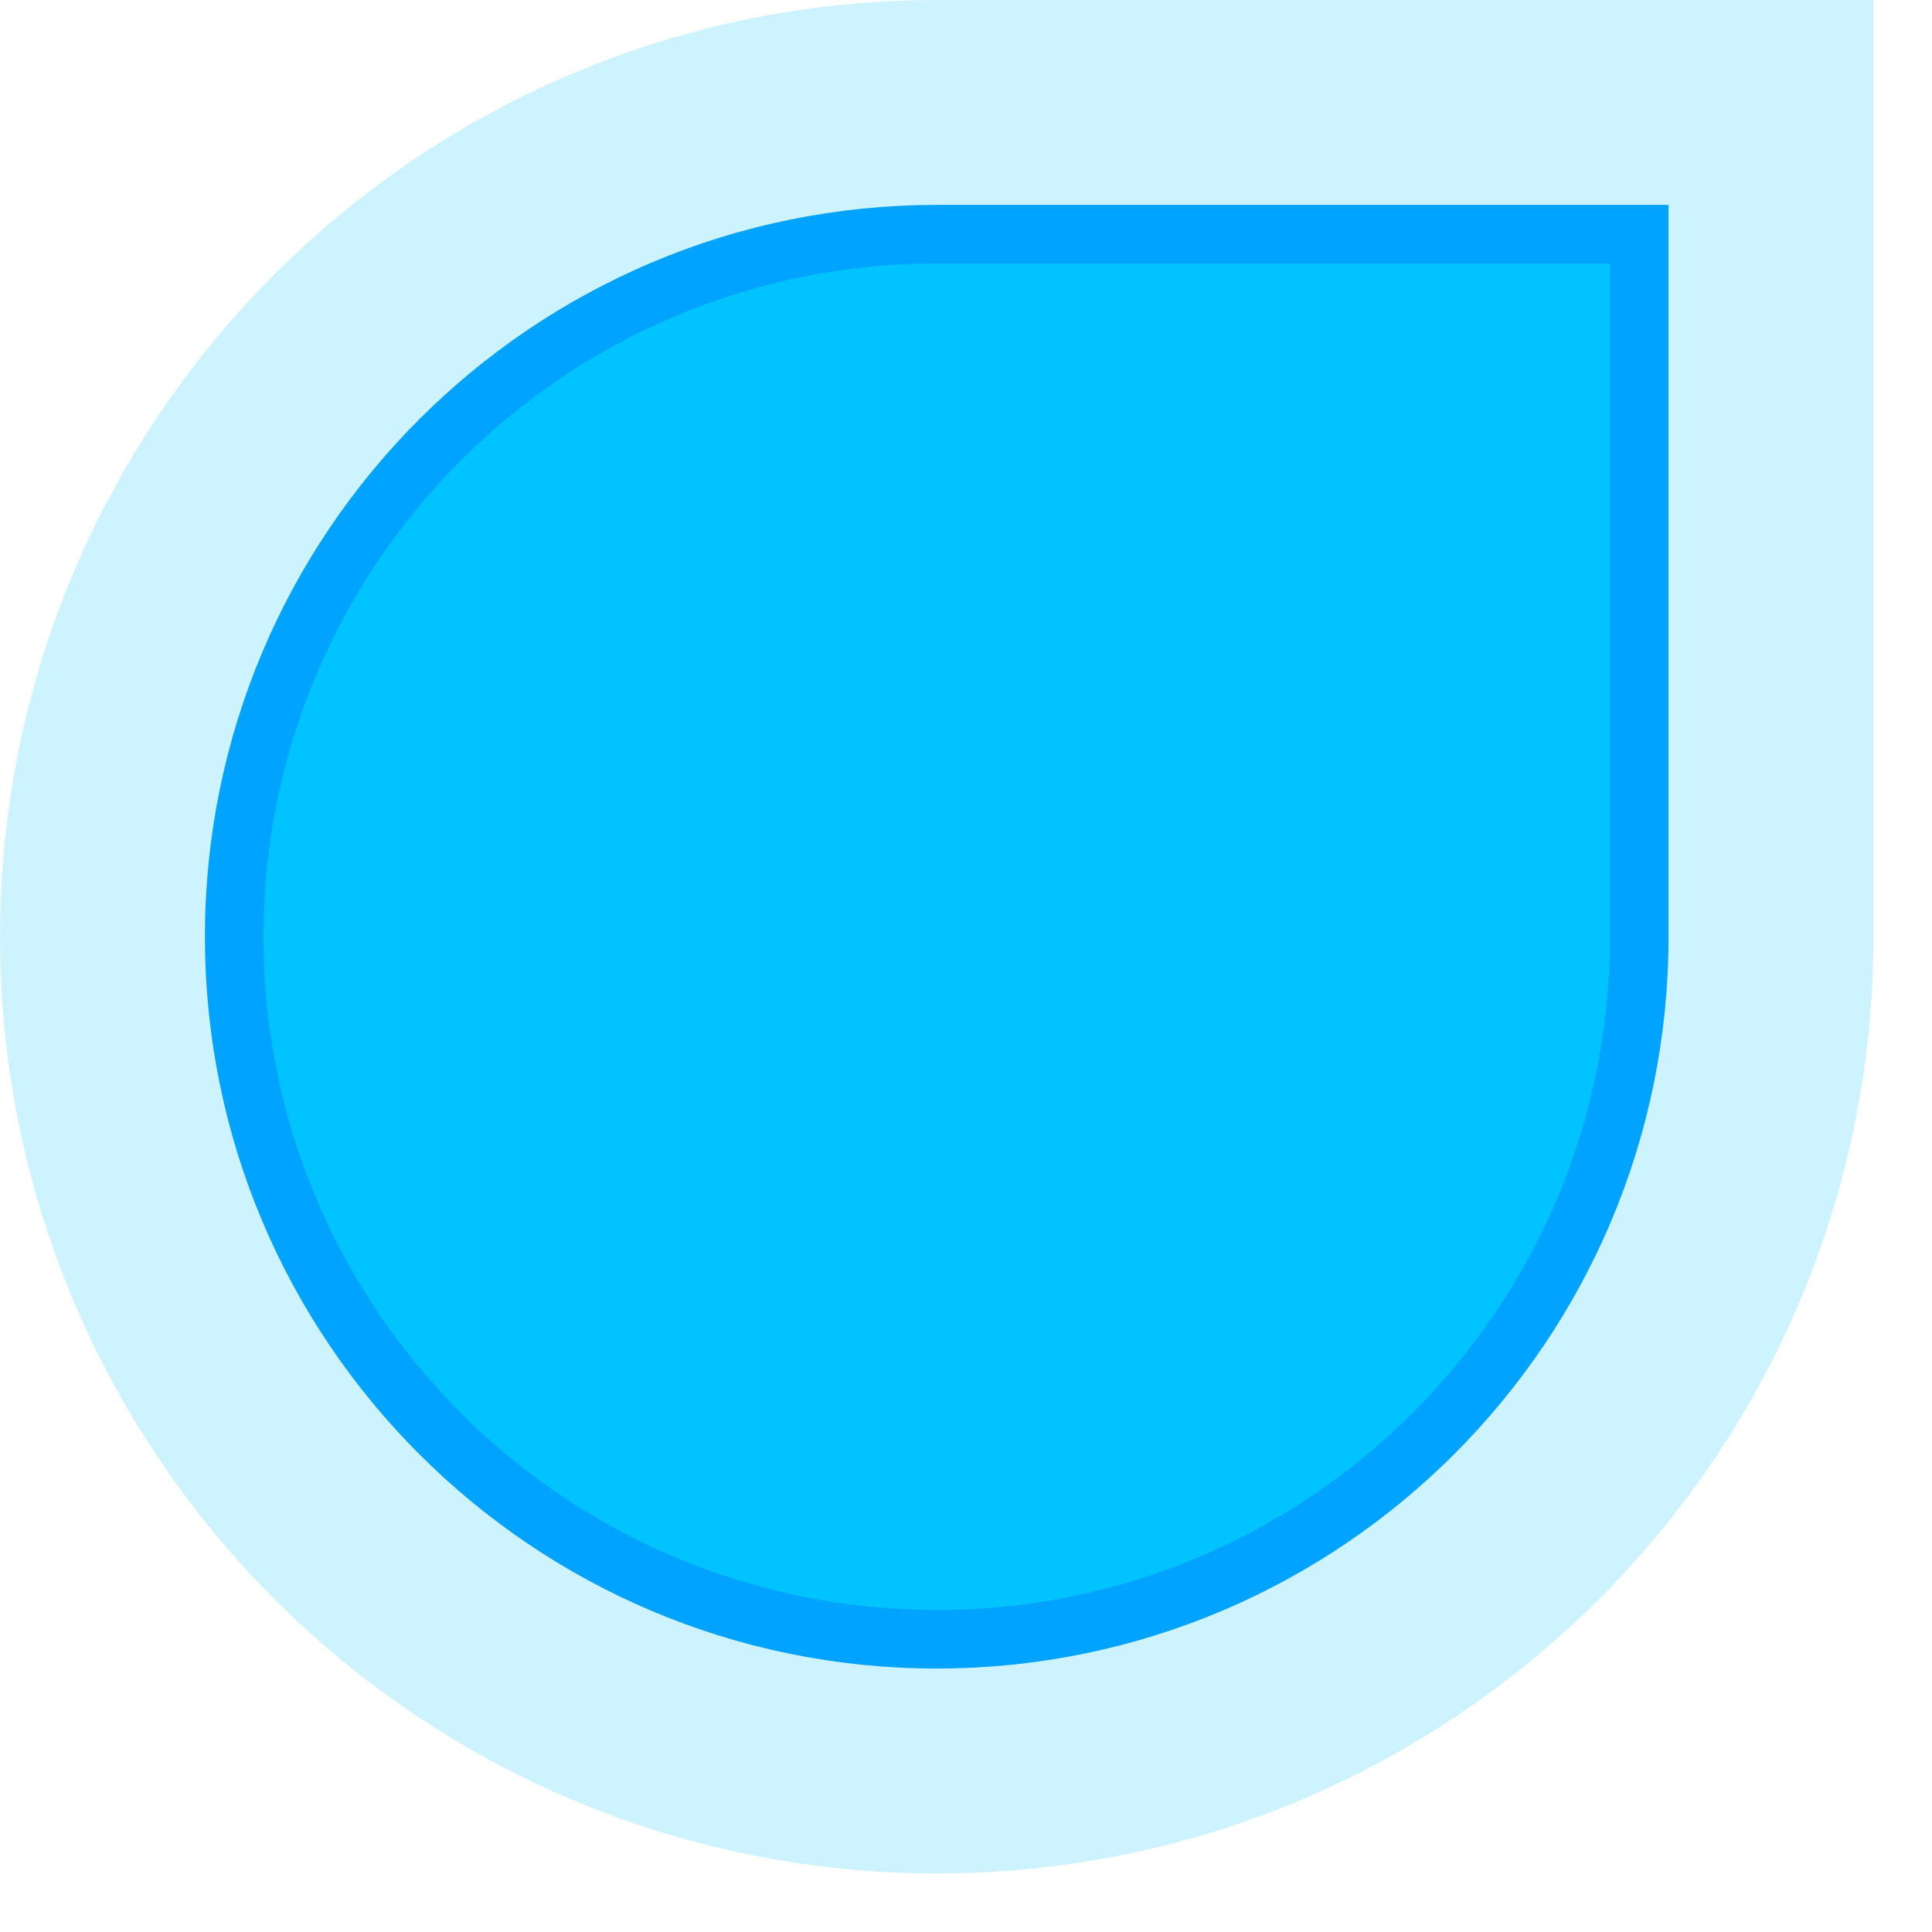
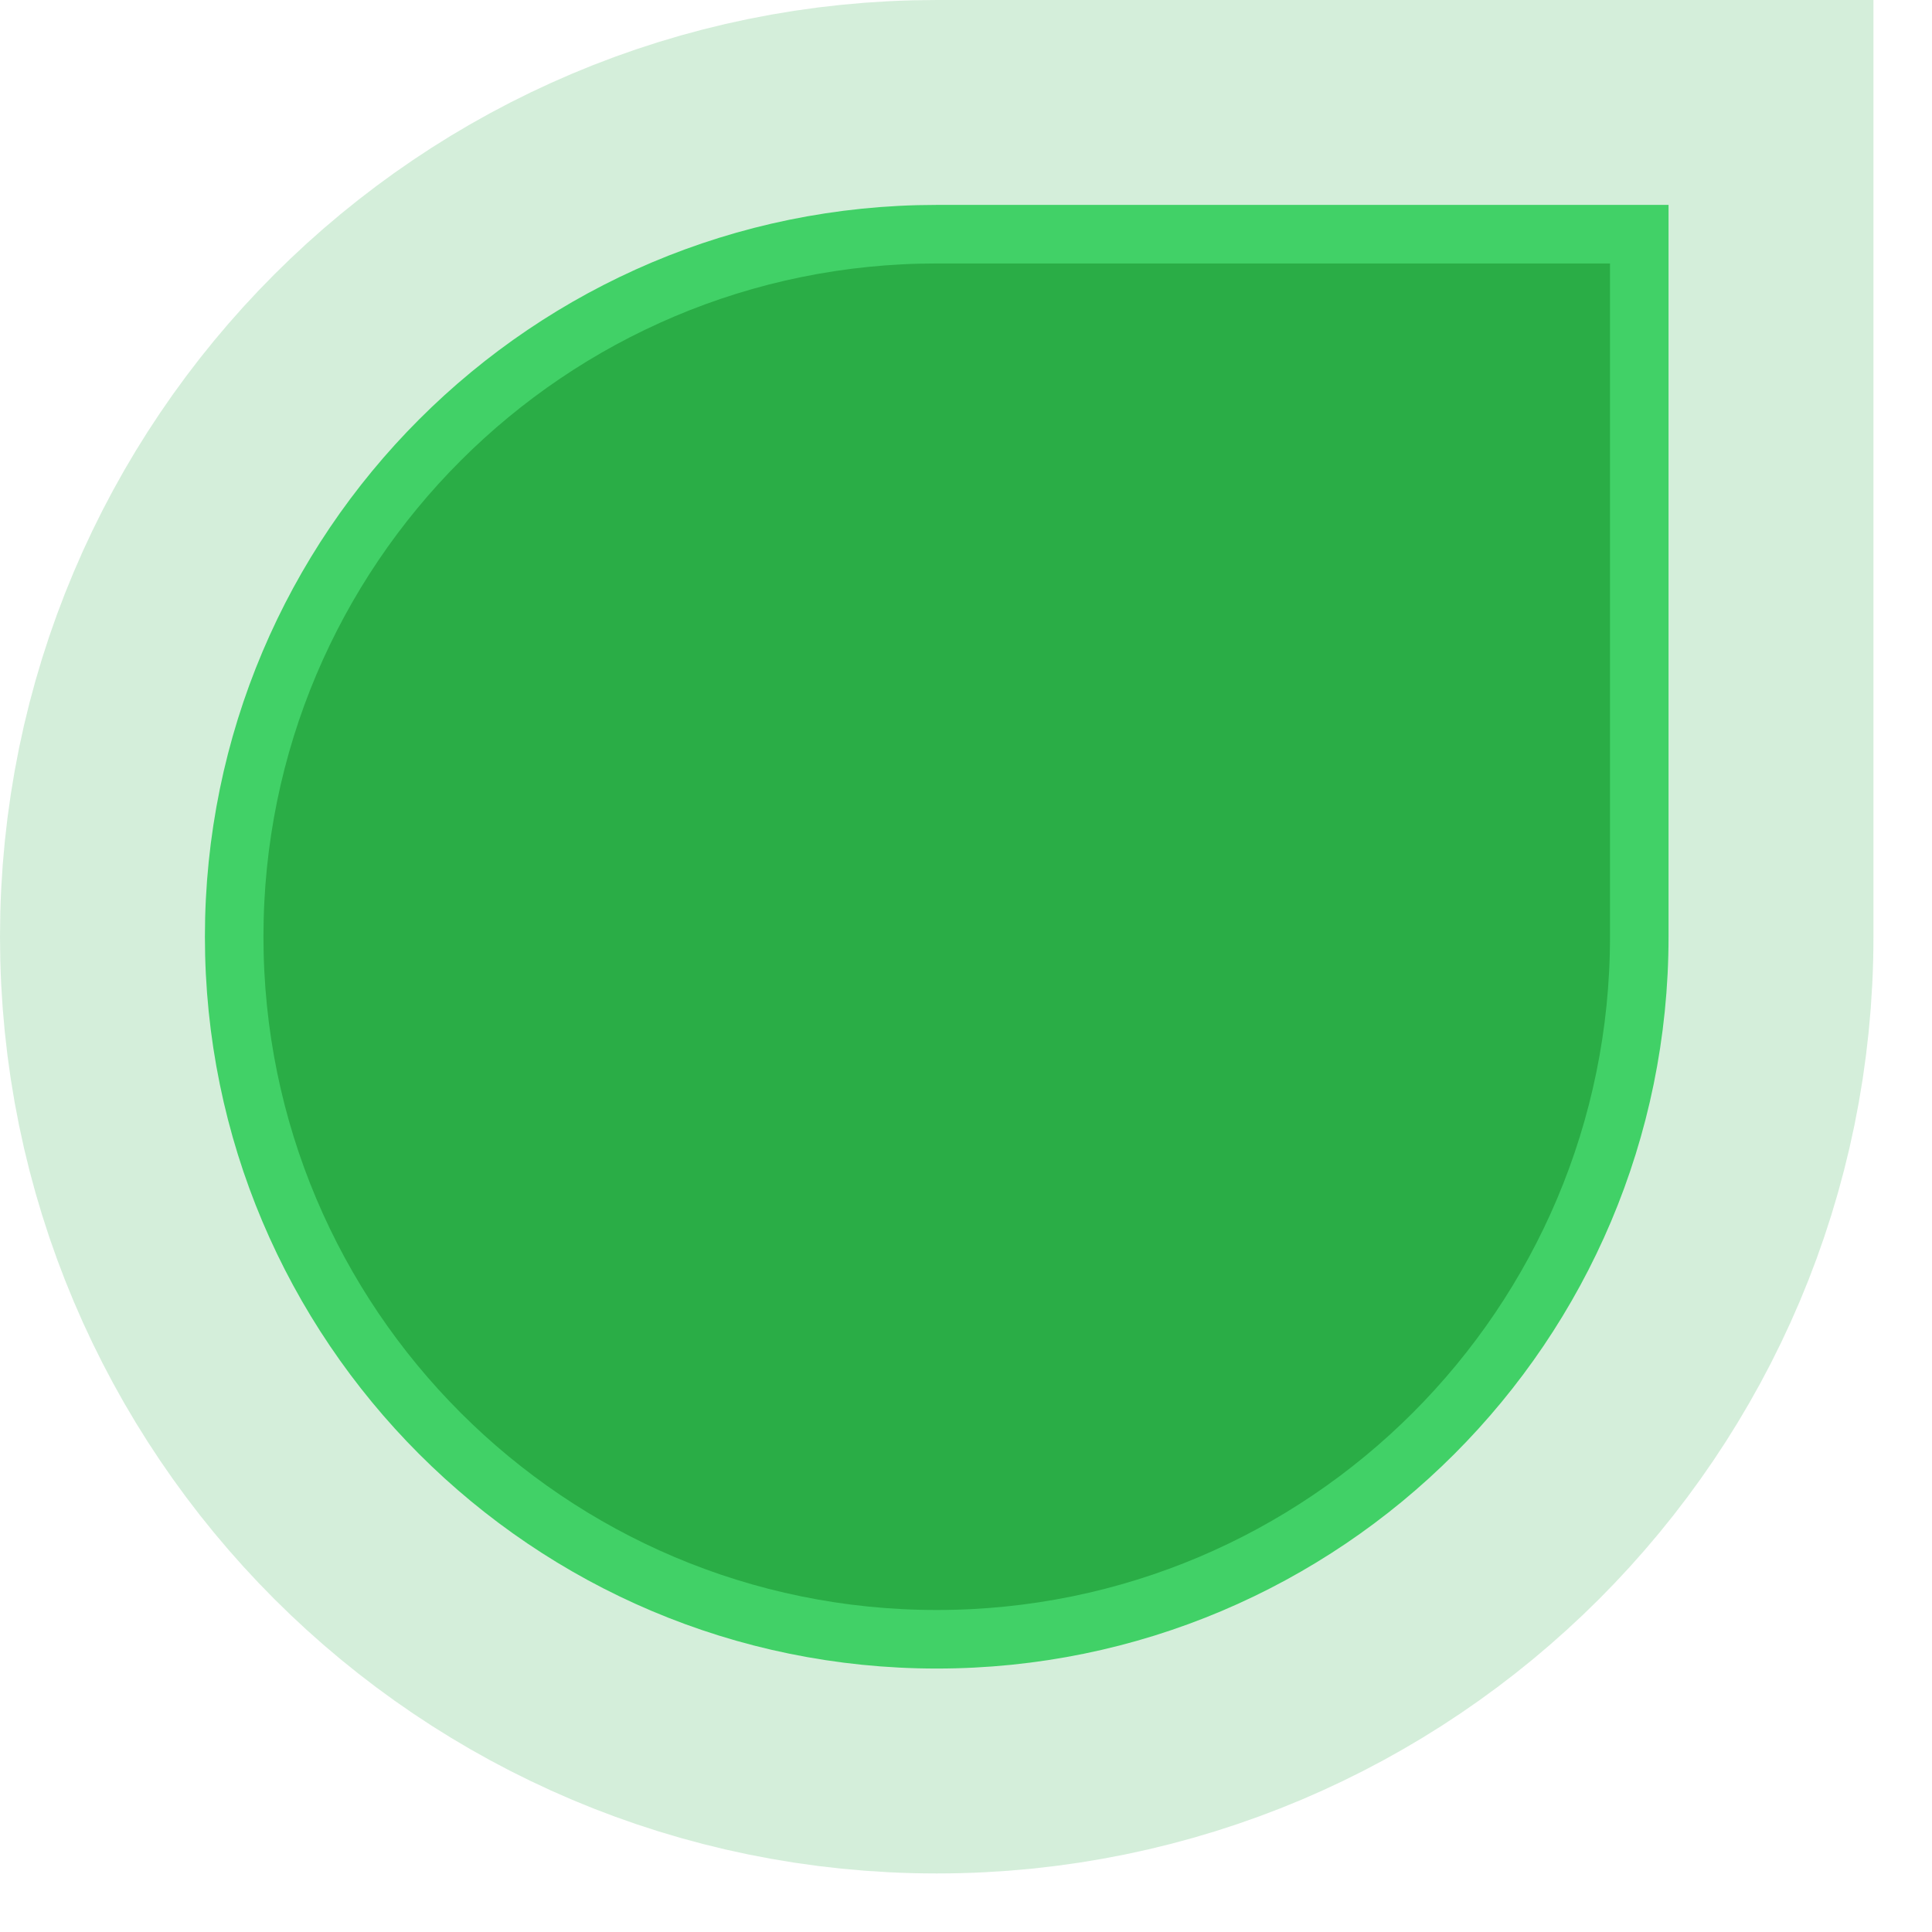
<svg xmlns="http://www.w3.org/2000/svg" xmlns:xlink="http://www.w3.org/1999/xlink" width="34px" height="34px" viewBox="1 1 33 33" version="1.1">
  <defs>
    <path d="M17,5 C23.627,5 29,10.373 29,17 L29,29 L17,29 C10.373,29 5,23.627 5,17 C5,10.373 10.373,5 17,5 Z" id="path-1" />
  </defs>
  <g id="Bottom-Left-Handle" stroke="none" stroke-width="1" fill="none" fill-rule="evenodd">
    <g id="Bottom-Left" transform="translate(17, 17) scale(1, -1) translate(-17, -17) ">
-       <use stroke="#00c3ff33" stroke-width="8" xlink:href="#path-1" />
+       <use stroke="#2aad4633" stroke-width="8" xlink:href="#path-1" />
      <use fill="black" fill-opacity="1" filter="url(#filter-2)" xlink:href="#path-1" />
-       <use stroke="#00a3ff" stroke-width="1" fill="#00c3ff" fill-rule="evenodd" xlink:href="#path-1" />
+       <use stroke="#41d167" stroke-width="1" fill="#2aad46" fill-rule="evenodd" xlink:href="#path-1" />
    </g>
  </g>
</svg>
